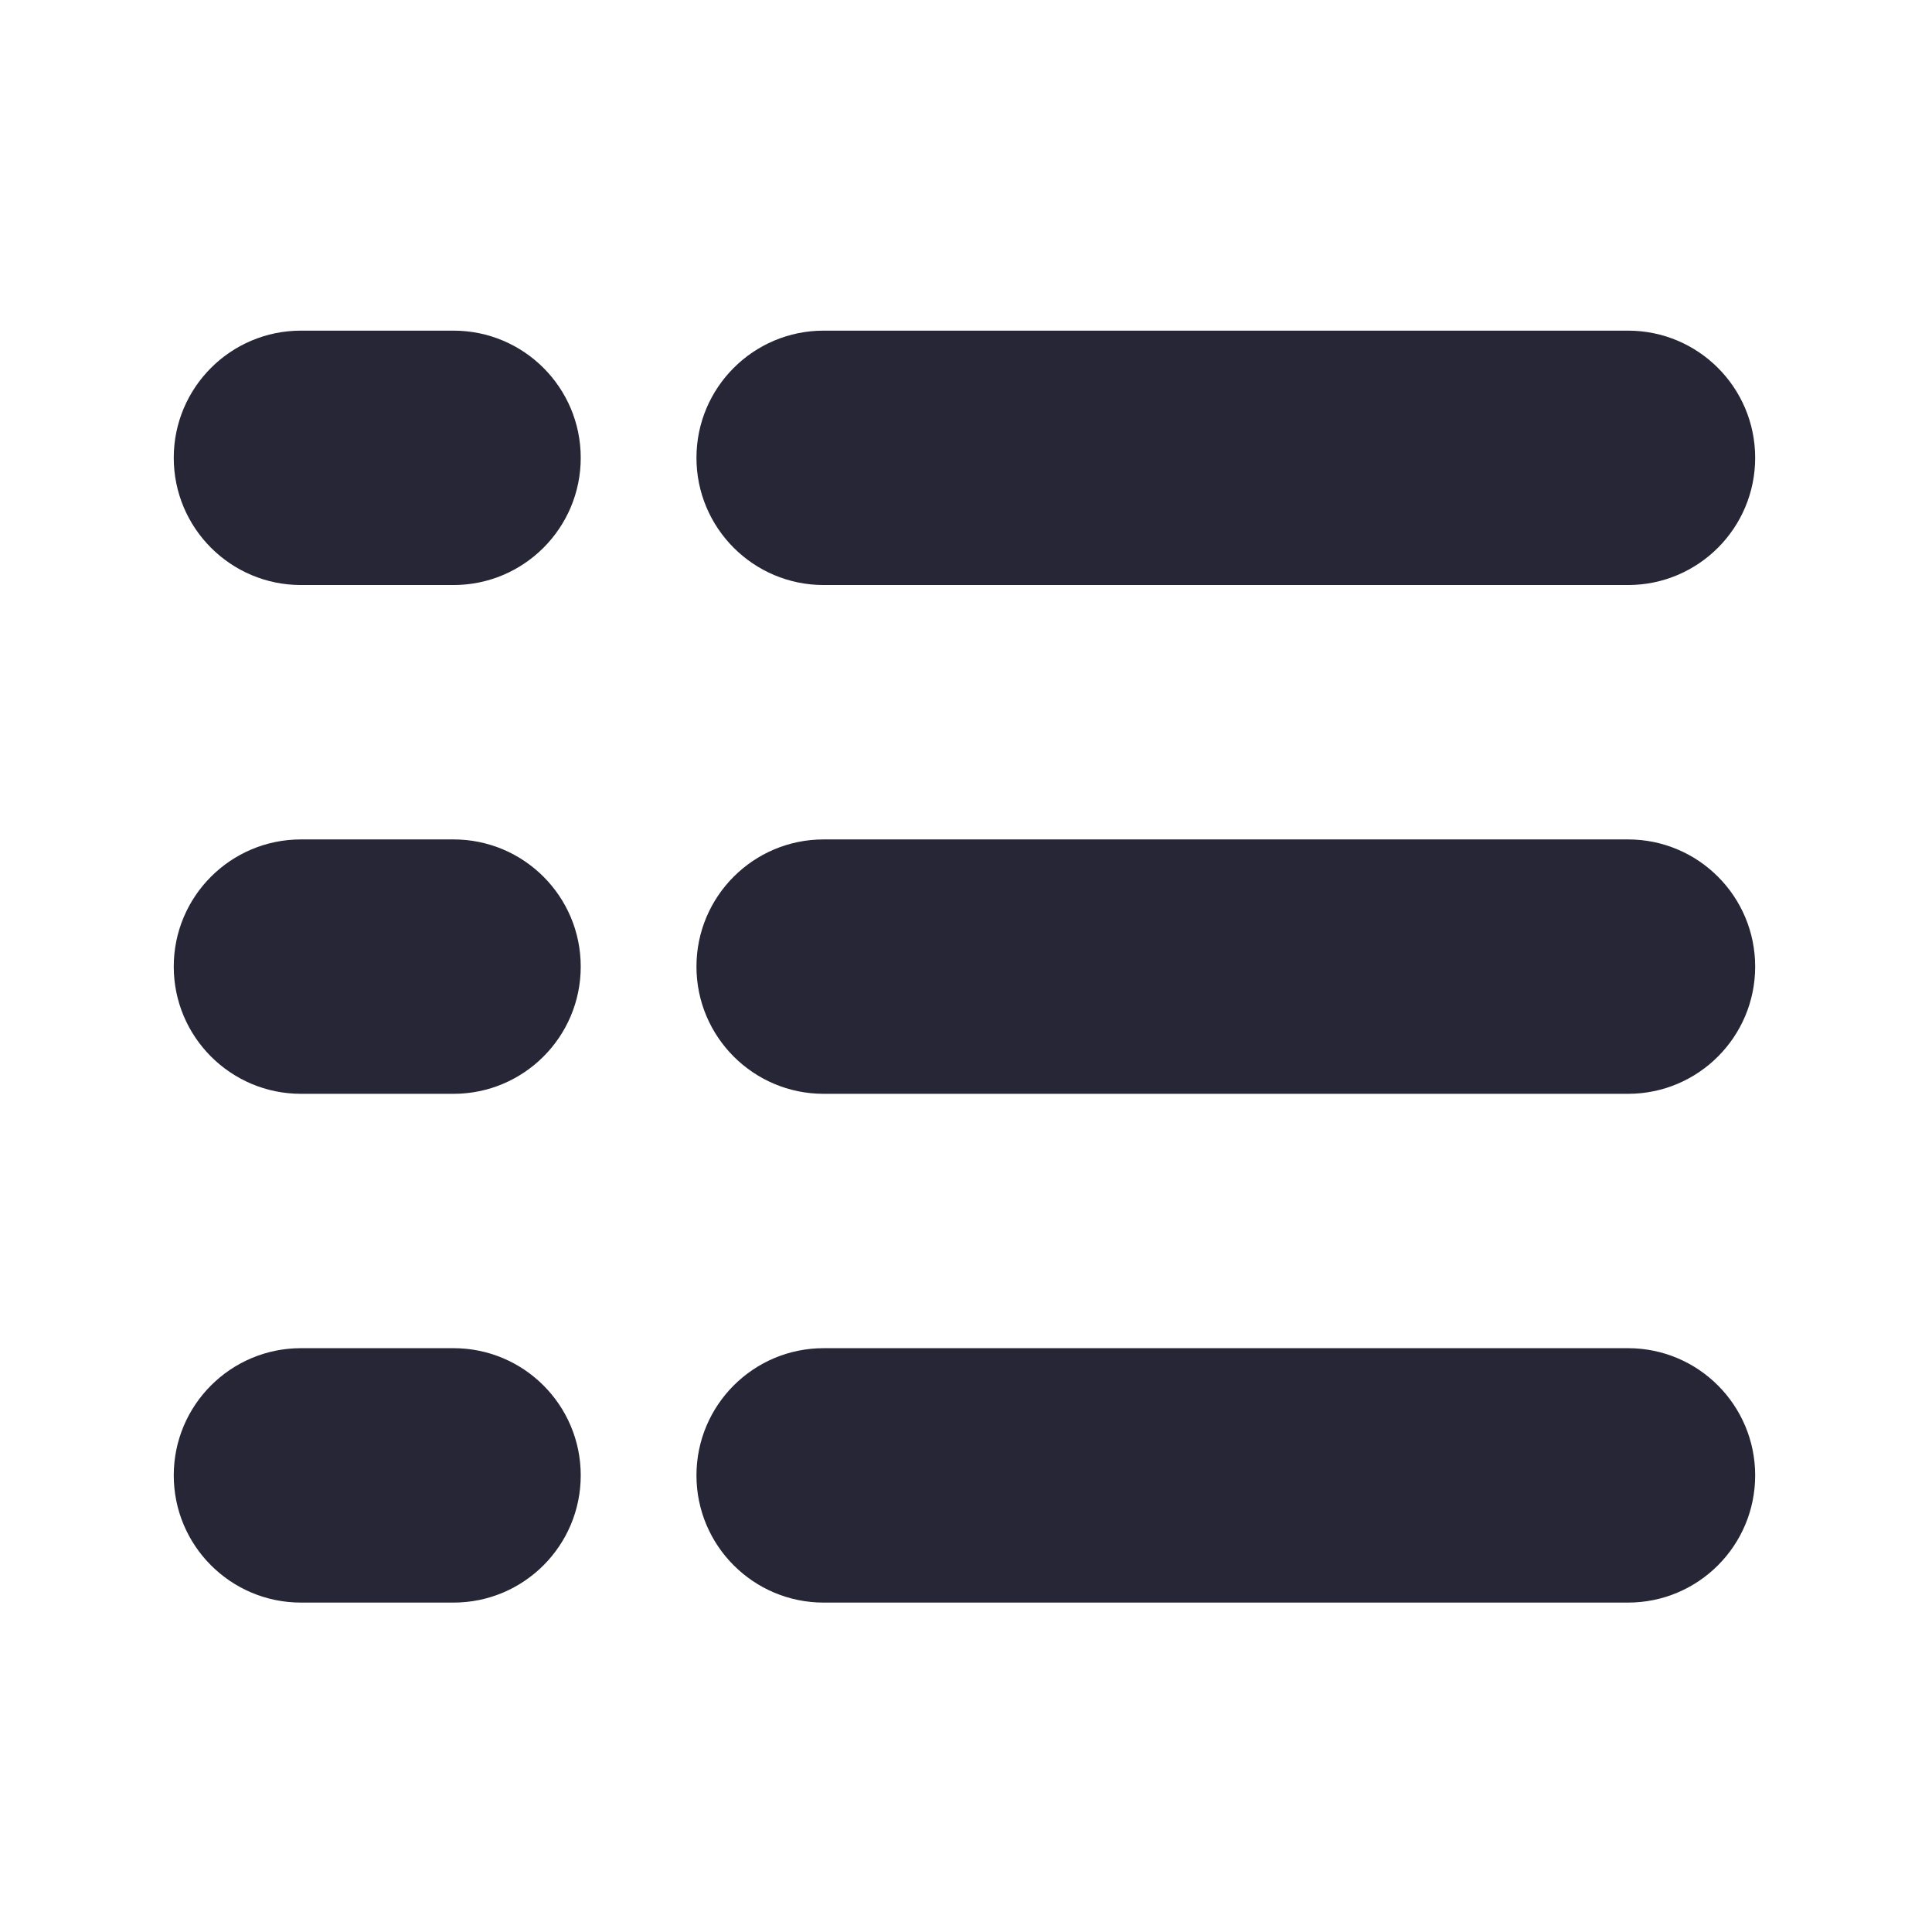
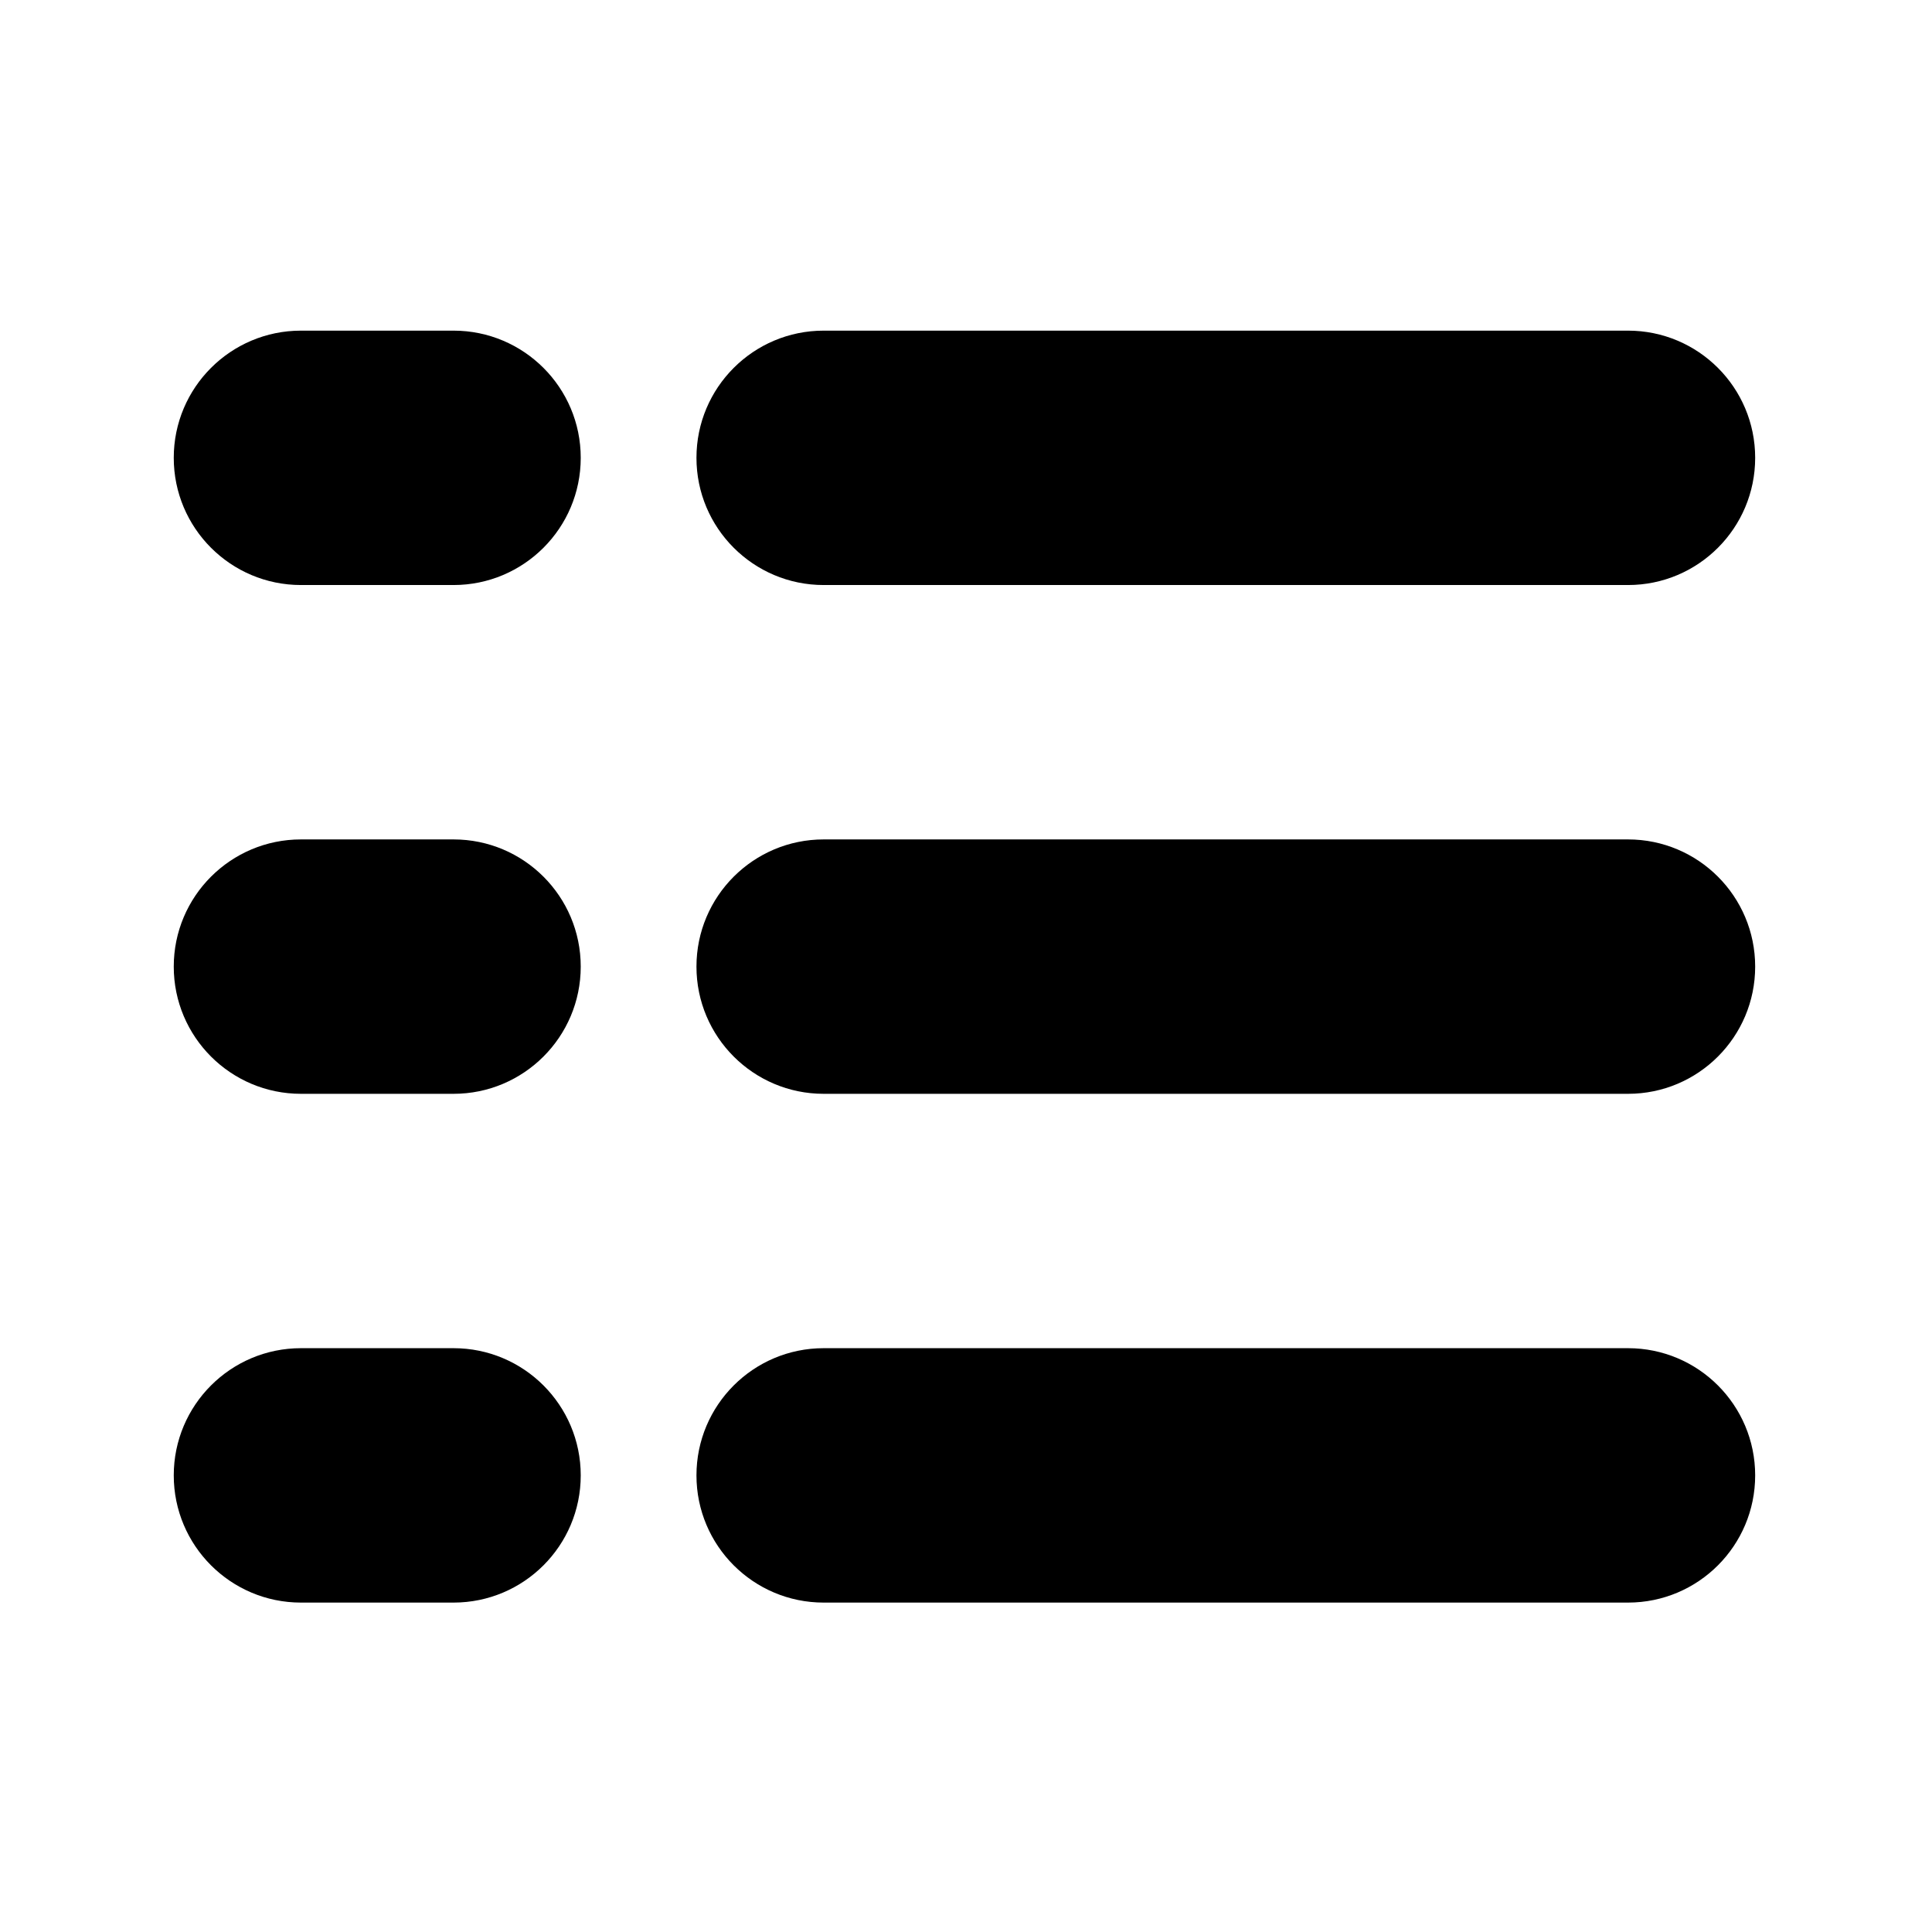
<svg xmlns="http://www.w3.org/2000/svg" t="1715751978751" class="icon" viewBox="0 0 1024 1024" version="1.1" p-id="6594" width="200" height="200">
-   <path d="M436.555 310.079l426.325 0c37.251 0 67.397-30.198 67.397-67.424s-30.146-67.409-67.397-67.409l-426.325 0c-37.234 0-67.417 30.184-67.417 67.409s30.184 67.424 67.417 67.424zM240.37 175.246l-80.854 0c-37.24 0-67.424 30.184-67.424 67.409s30.184 67.424 67.424 67.424l80.854 0c37.248 0 67.432-30.198 67.432-67.424s-30.184-67.409-67.432-67.409zM862.88 444.912l-426.325 0c-37.234 0-67.417 30.184-67.417 67.409 0 37.228 30.184 67.424 67.417 67.424l426.325 0c37.251 0 67.397-30.196 67.397-67.424 0-37.225-30.147-67.409-67.397-67.409zM240.37 444.912l-80.854 0c-37.24 0-67.424 30.184-67.424 67.409 0 37.228 30.184 67.424 67.424 67.424l80.854 0c37.248 0 67.432-30.196 67.432-67.424 0-37.225-30.184-67.409-67.432-67.409zM862.88 714.565l-426.325 0c-37.234 0-67.417 30.195-67.417 67.416 0 37.234 30.184 67.423 67.417 67.423l426.325 0c37.251 0 67.397-30.189 67.397-67.423 0-37.222-30.147-67.416-67.397-67.416zM240.37 714.565l-80.854 0c-37.24 0-67.424 30.195-67.424 67.416 0 37.234 30.184 67.423 67.424 67.423l80.854 0c37.248 0 67.432-30.189 67.432-67.423 0-37.222-30.184-67.416-67.432-67.416z" fill="#272636" p-id="6595" />
+   <path d="M436.555 310.079l426.325 0c37.251 0 67.397-30.198 67.397-67.424s-30.146-67.409-67.397-67.409l-426.325 0c-37.234 0-67.417 30.184-67.417 67.409s30.184 67.424 67.417 67.424zM240.37 175.246l-80.854 0c-37.24 0-67.424 30.184-67.424 67.409s30.184 67.424 67.424 67.424l80.854 0c37.248 0 67.432-30.198 67.432-67.424s-30.184-67.409-67.432-67.409zM862.88 444.912l-426.325 0c-37.234 0-67.417 30.184-67.417 67.409 0 37.228 30.184 67.424 67.417 67.424l426.325 0c37.251 0 67.397-30.196 67.397-67.424 0-37.225-30.147-67.409-67.397-67.409zM240.37 444.912l-80.854 0c-37.24 0-67.424 30.184-67.424 67.409 0 37.228 30.184 67.424 67.424 67.424l80.854 0c37.248 0 67.432-30.196 67.432-67.424 0-37.225-30.184-67.409-67.432-67.409zM862.88 714.565l-426.325 0c-37.234 0-67.417 30.195-67.417 67.416 0 37.234 30.184 67.423 67.417 67.423l426.325 0c37.251 0 67.397-30.189 67.397-67.423 0-37.222-30.147-67.416-67.397-67.416zM240.37 714.565l-80.854 0c-37.24 0-67.424 30.195-67.424 67.416 0 37.234 30.184 67.423 67.424 67.423l80.854 0c37.248 0 67.432-30.189 67.432-67.423 0-37.222-30.184-67.416-67.432-67.416z" p-id="6595" />
</svg>
